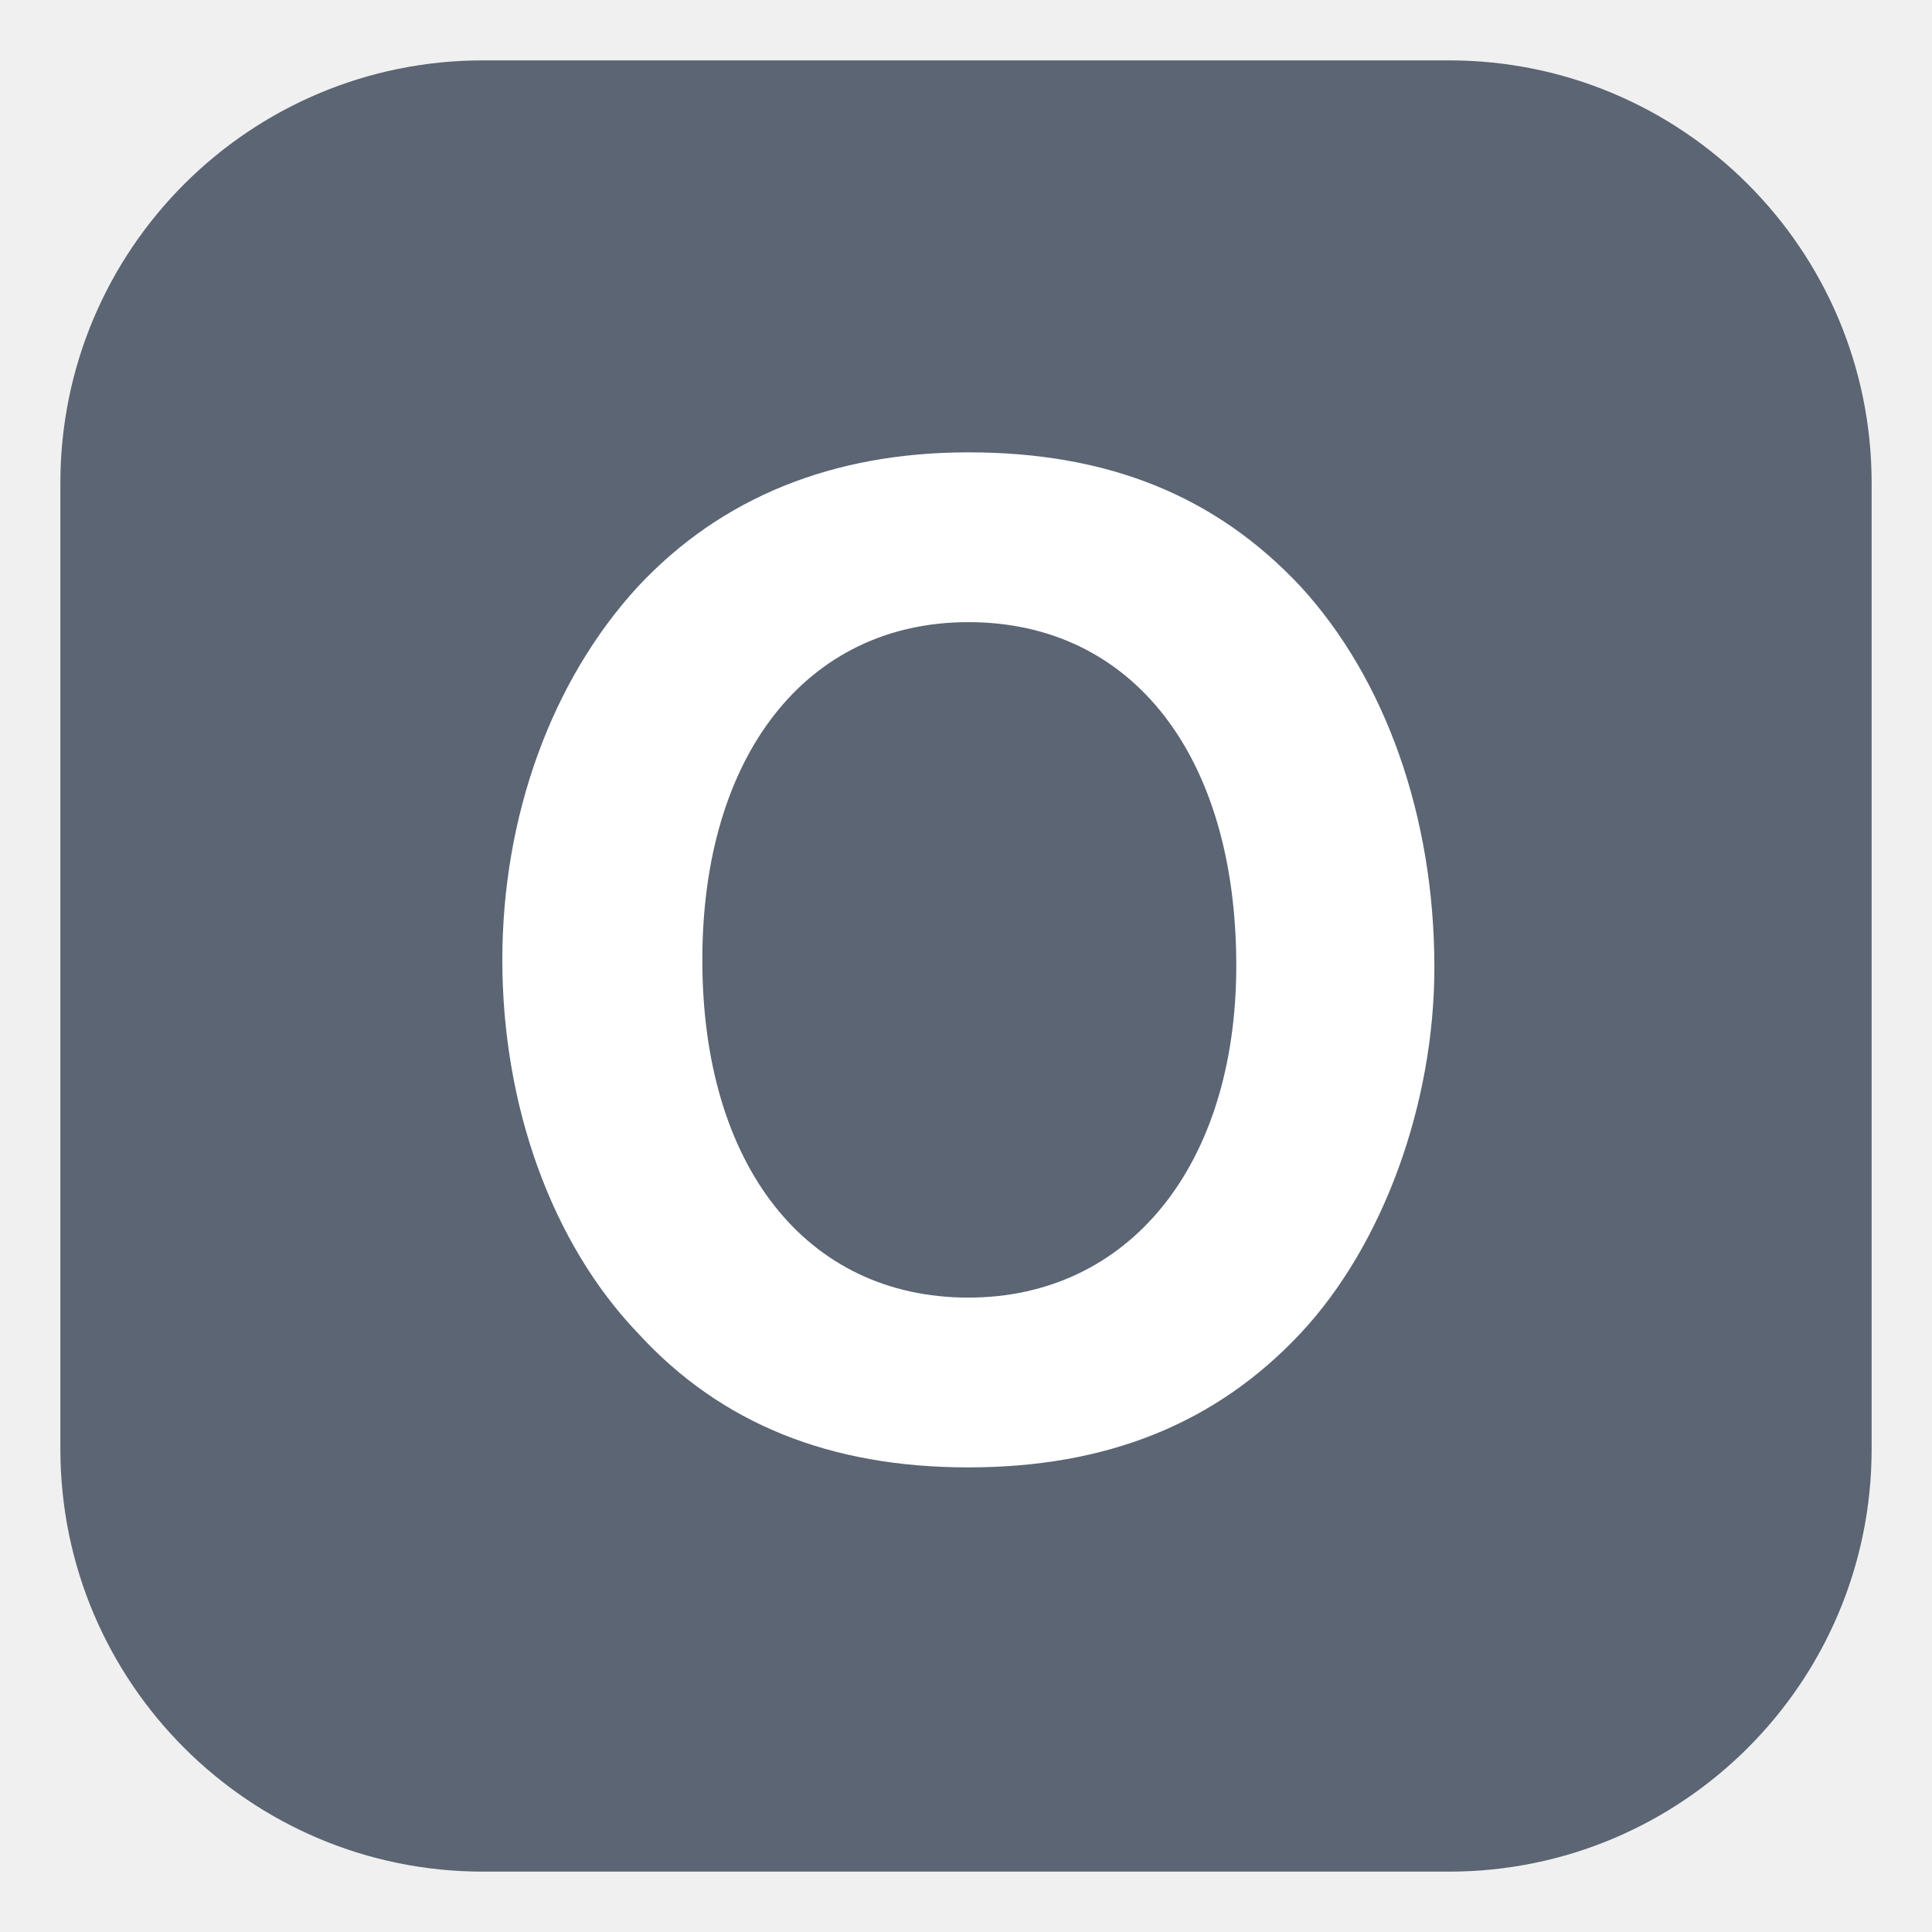
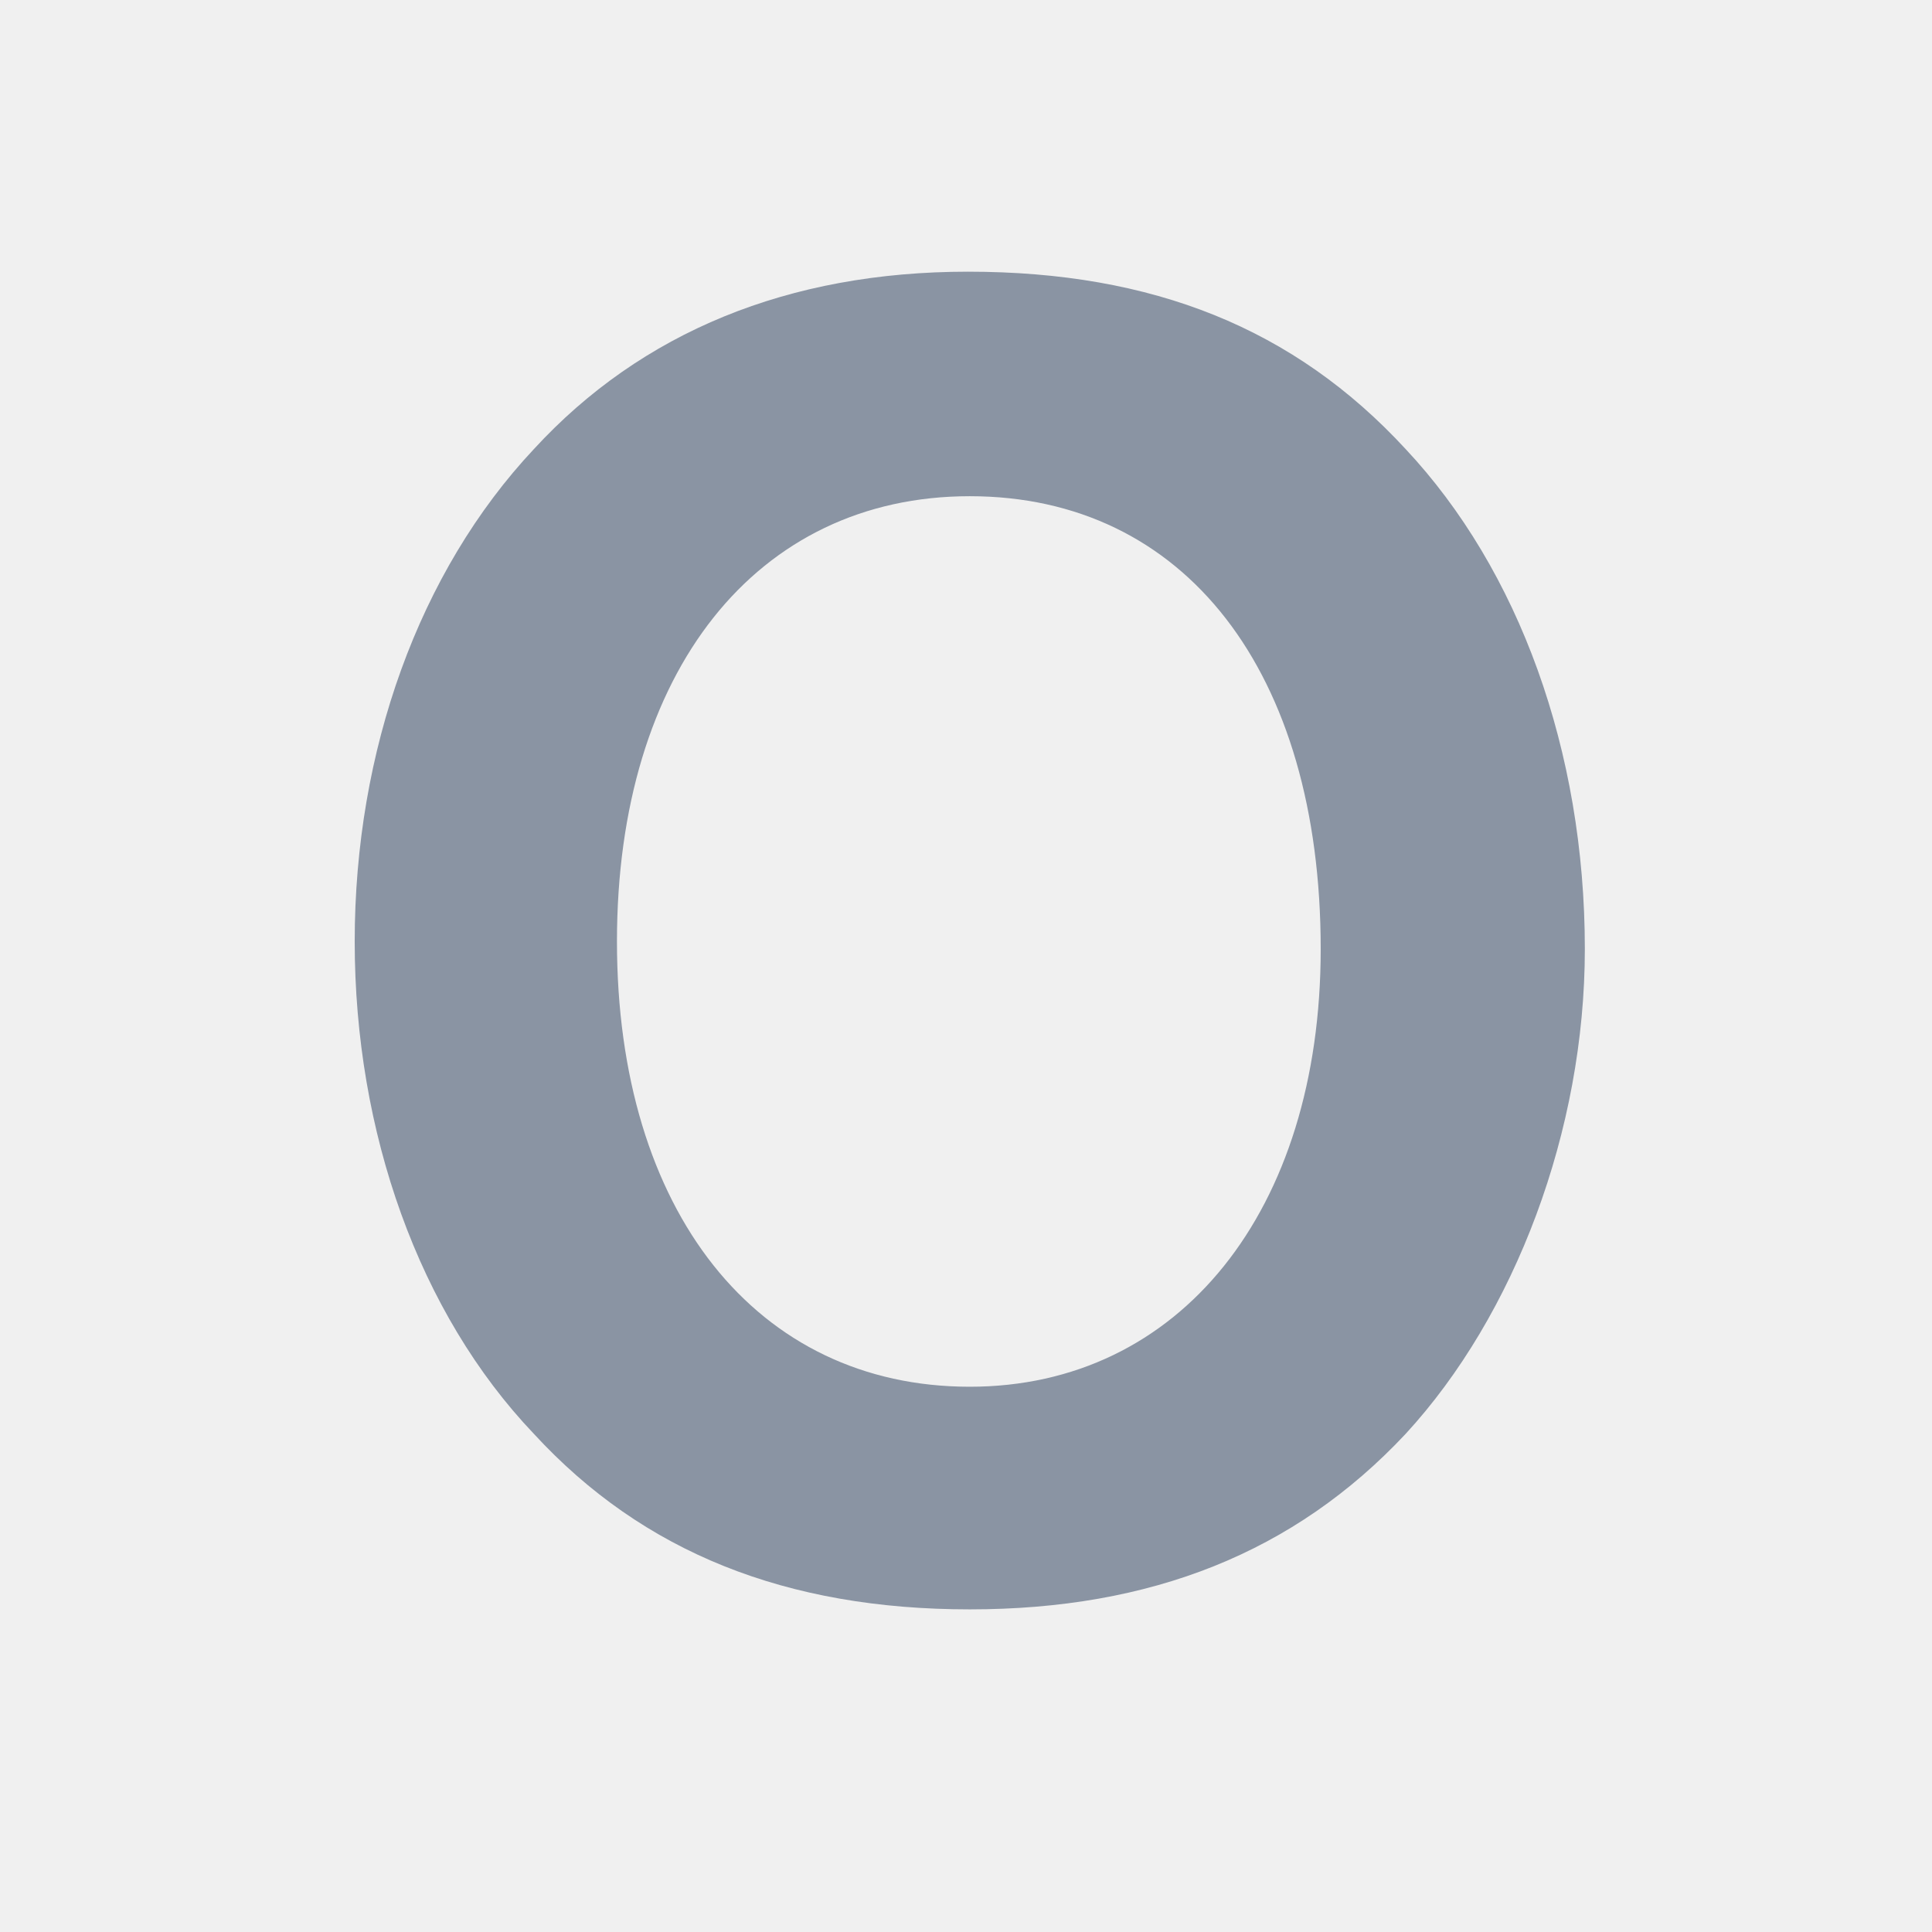
<svg xmlns="http://www.w3.org/2000/svg" width="16" height="16" viewBox="0 0 16 16">
-   <rect x="0.5" y="0.5" width="15" height="15" rx="3.5" fill="#5B6573" />
-   <text x="8" y="11.9" text-anchor="middle" font-family="-apple-system, BlinkMacSystemFont, 'Segoe UI', Helvetica, Arial, sans-serif" font-size="11" font-weight="700" fill="#FFFFFF">O</text>
+   <text x="8" y="13" text-anchor="middle" font-family="-apple-system, BlinkMacSystemFont, 'Segoe UI', Helvetica, Arial, sans-serif" font-size="14.5" font-weight="800" fill="#8A94A3">O</text>
</svg>
